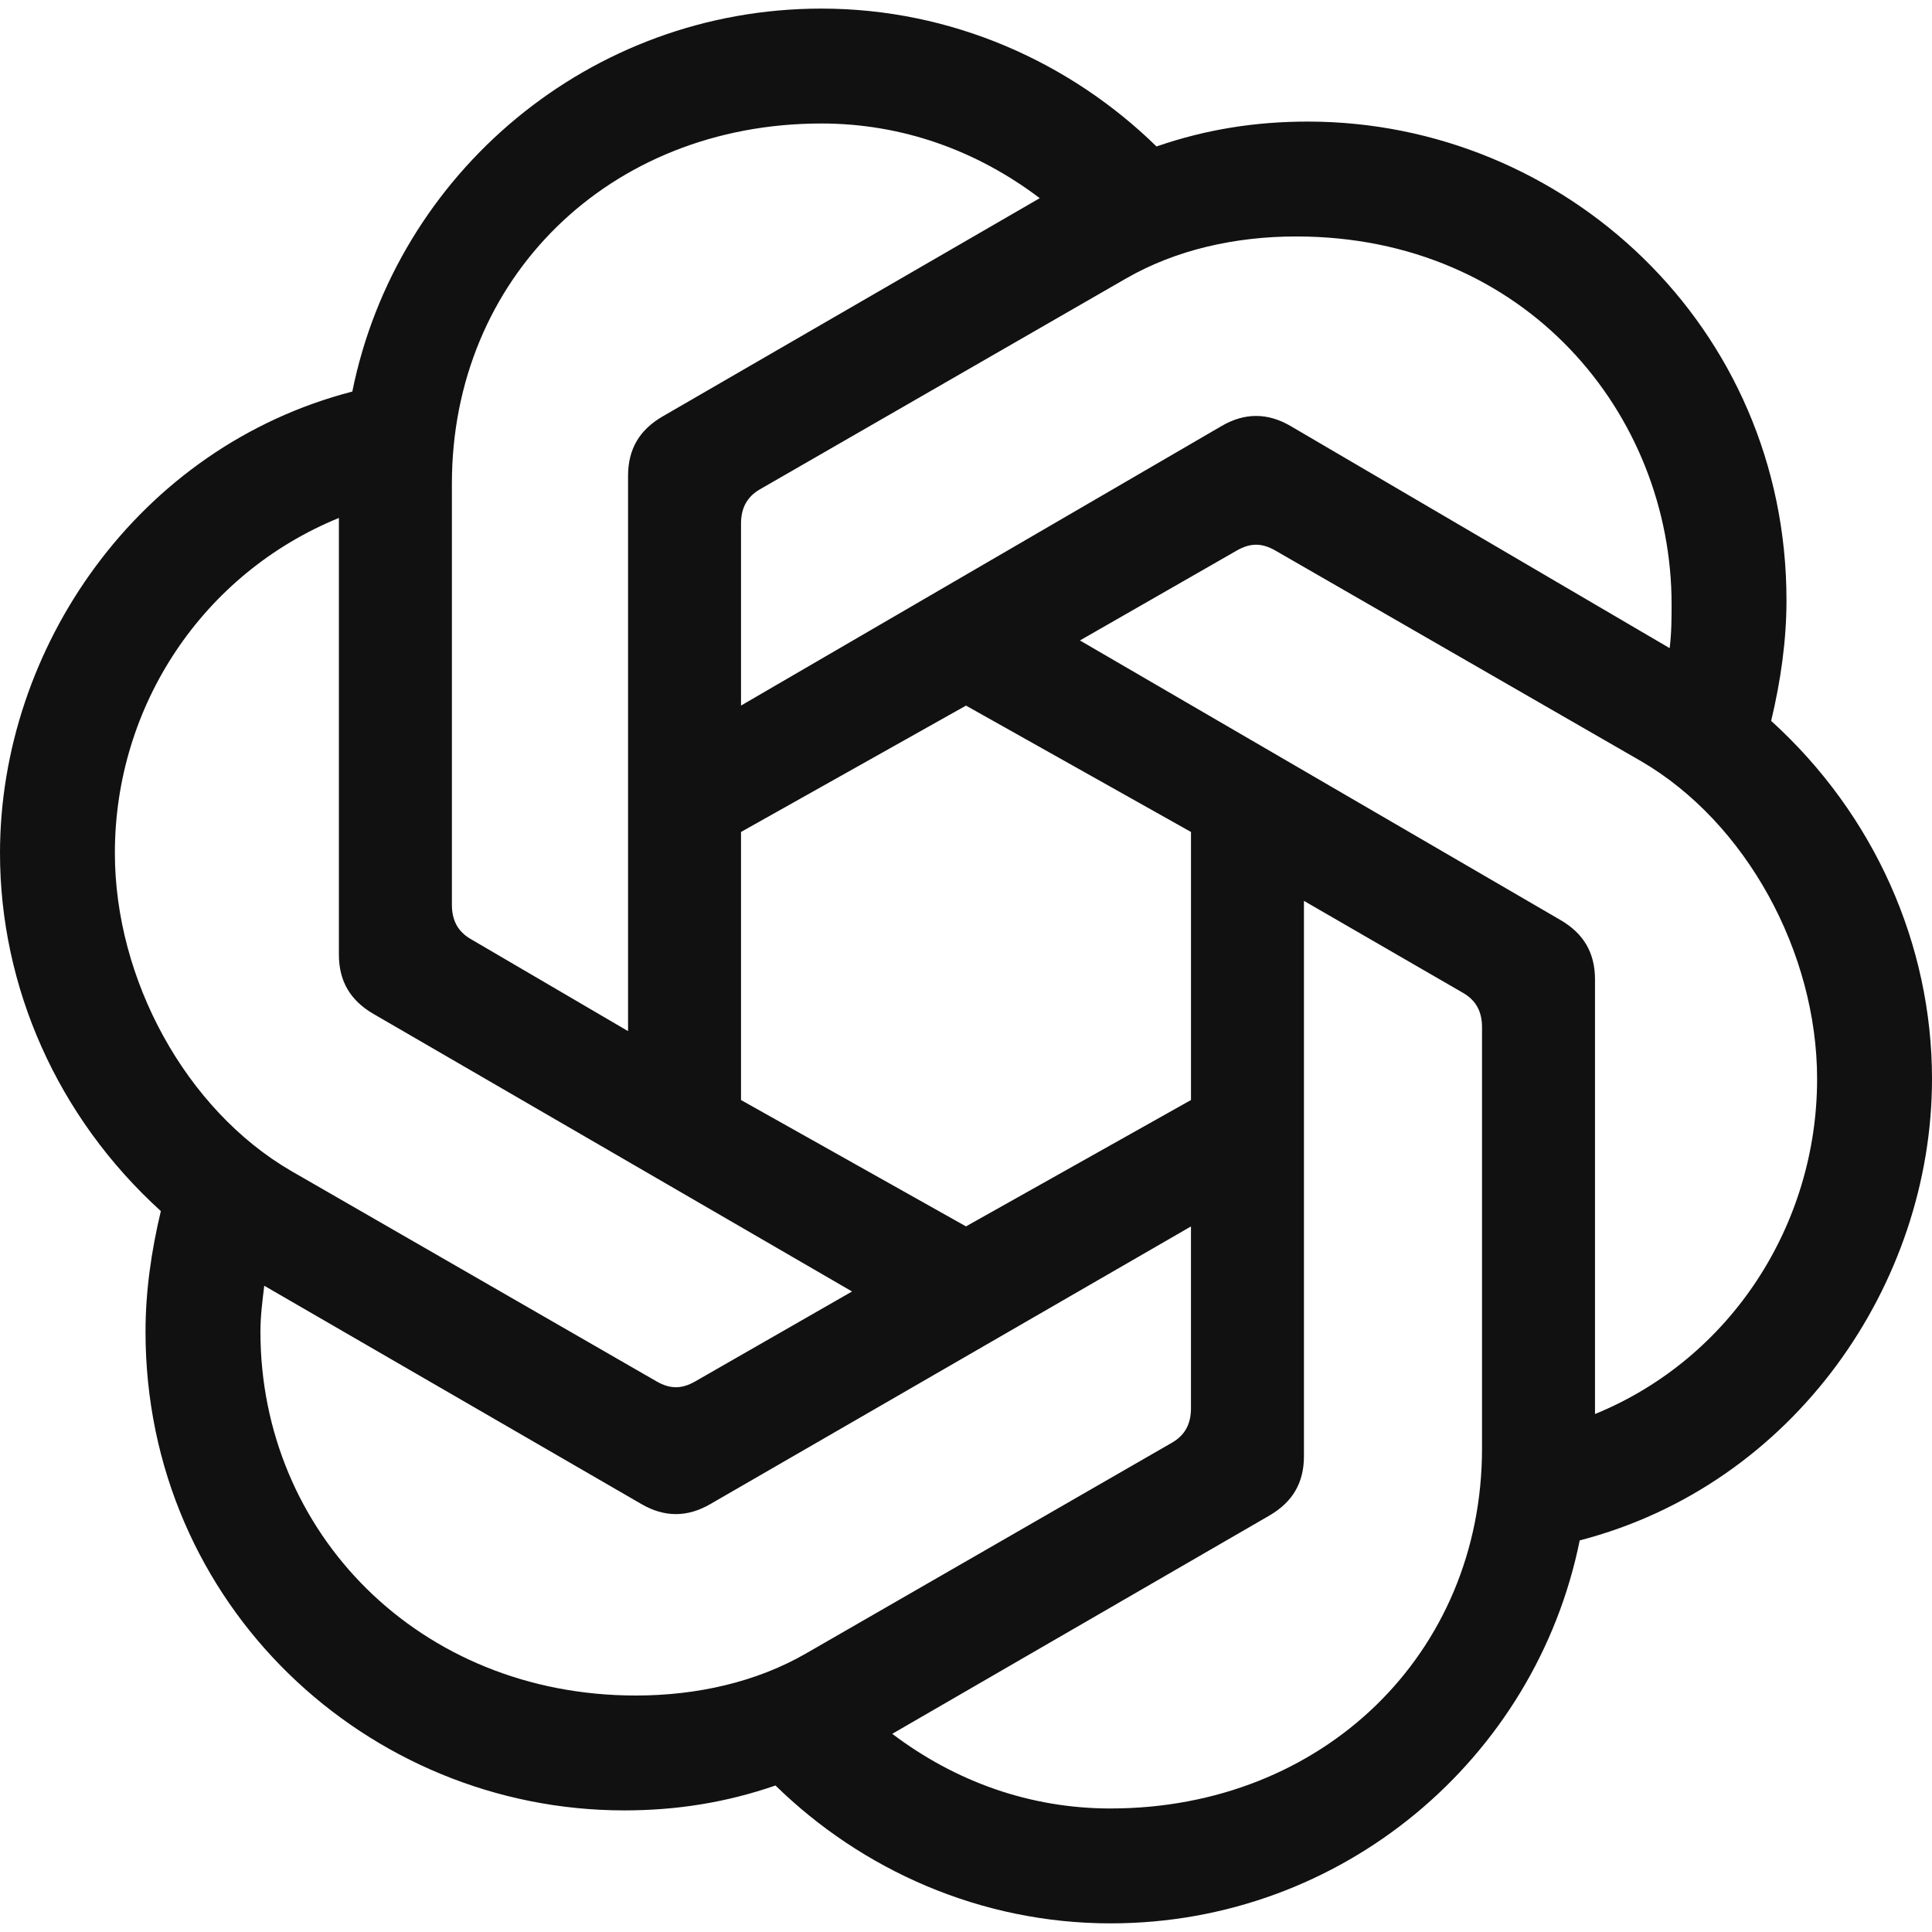
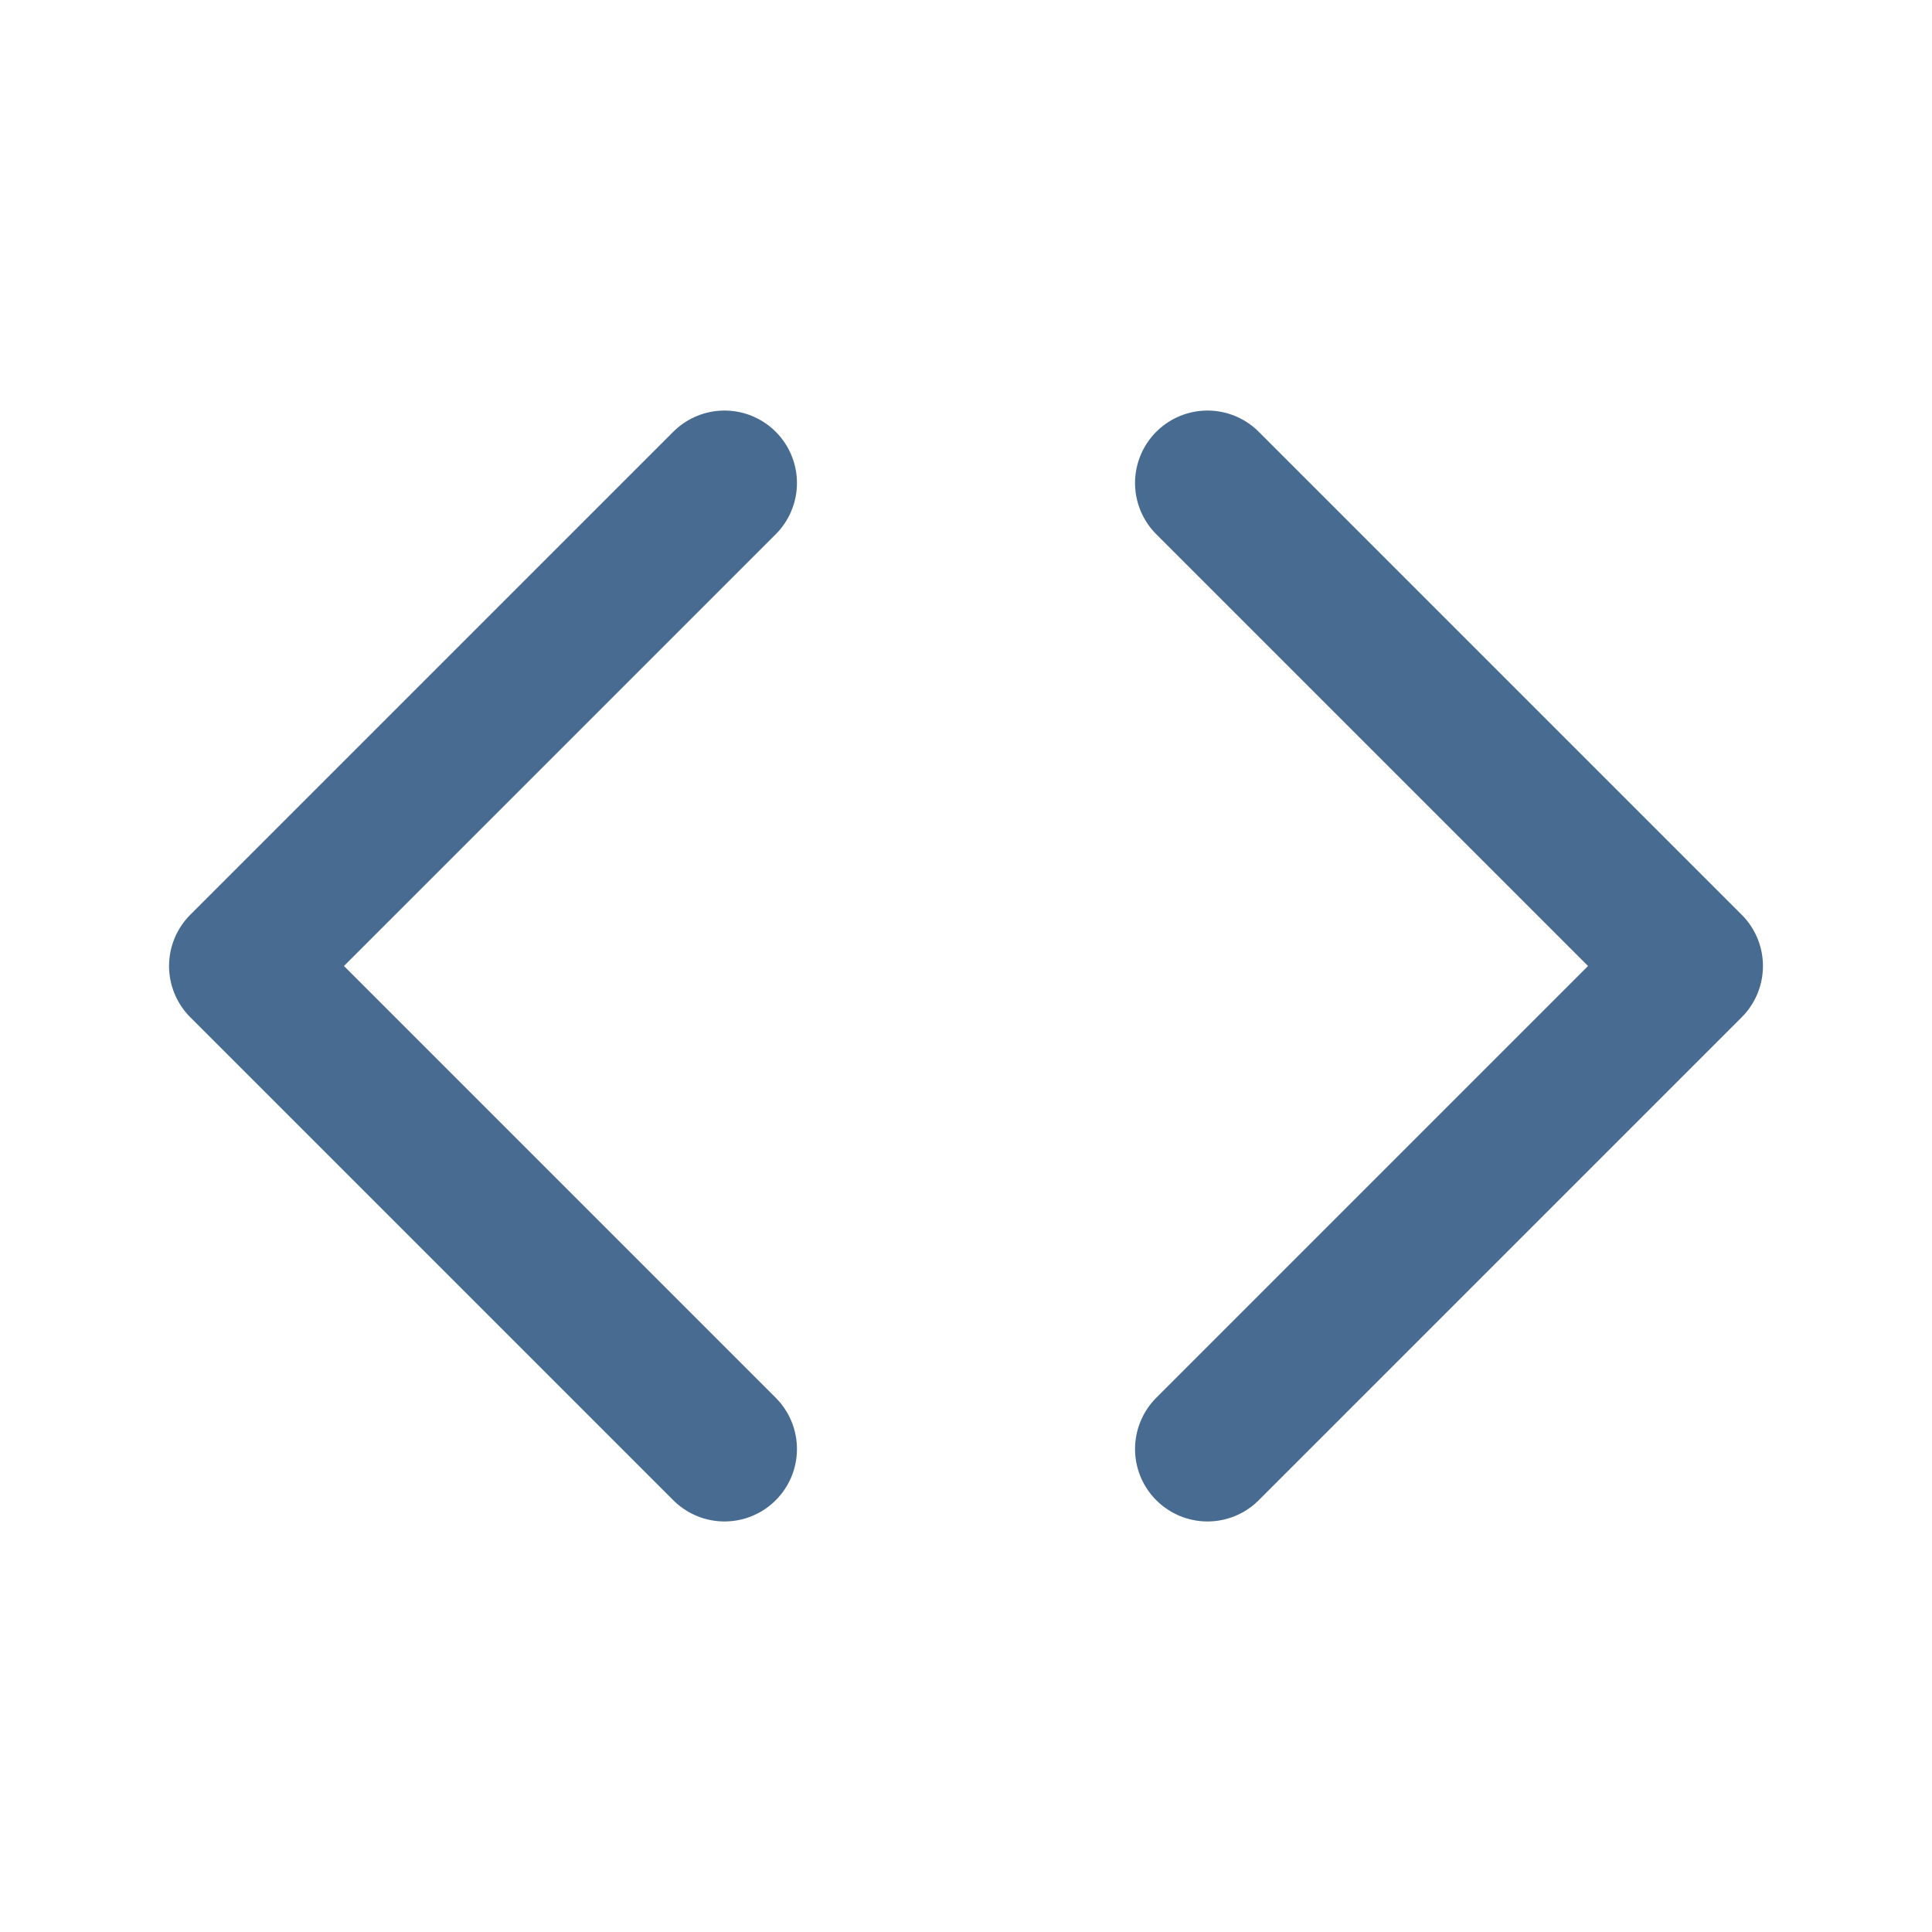
- <svg xmlns="http://www.w3.org/2000/svg" fill="#111111" role="img" viewBox="0 0 100 100">
-   <path d="M38.355 36.52v-9.415c0-.793.297-1.388.99-1.784l18.93-10.902c2.578-1.486 5.65-2.18 8.82-2.18 11.894 0 19.426 9.218 19.426 19.029 0 .694 0 1.486-.1 2.28L66.799 22.05c-1.189-.694-2.379-.694-3.568 0L38.355 36.52Zm44.202 36.67V50.694c0-1.388-.596-2.38-1.785-3.073L55.897 33.15l8.126-4.658c.694-.396 1.289-.396 1.982 0l18.93 10.902c5.452 3.172 9.118 9.91 9.118 16.452 0 7.531-4.46 14.47-11.496 17.344Zm-50.05-19.82-8.127-4.757c-.693-.396-.99-.99-.99-1.784V25.025c0-10.605 8.126-18.633 19.127-18.633 4.163 0 8.028 1.388 11.3 3.865l-19.525 11.3c-1.189.693-1.784 1.684-1.784 3.072v28.74ZM50 63.478l-11.645-6.541V43.062L50 36.522l11.645 6.54v13.875L50 63.477Zm7.483 30.129c-4.163 0-8.028-1.388-11.3-3.865l19.525-11.3c1.189-.693 1.784-1.684 1.784-3.071V46.629l8.226 4.757c.694.396.991.991.991 1.784v21.803c0 10.605-8.226 18.633-19.226 18.633v.001Zm-23.49-22.101-18.93-10.902c-5.45-3.172-9.117-9.91-9.117-16.451 0-7.632 4.559-14.47 11.595-17.344v22.596c0 1.388.595 2.379 1.784 3.072l24.777 14.37-8.126 4.659c-.694.396-1.289.396-1.982 0ZM32.905 87.76c-11.2 0-19.425-8.425-19.425-18.83 0-.794.1-1.587.198-2.38L33.2 77.85c1.189.693 2.379.693 3.568 0l24.876-14.37v9.415c0 .793-.298 1.388-.992 1.784L41.724 85.58c-2.576 1.486-5.649 2.18-8.82 2.18h.001Zm24.579 11.793c11.992 0 22.001-8.523 24.281-19.822C92.864 76.857 100 66.451 100 55.846c0-6.937-2.973-13.676-8.325-18.533.496-2.081.793-4.163.793-6.243 0-14.172-11.496-24.777-24.777-24.777-2.676 0-5.253.396-7.83 1.288C55.401 3.221 49.257.445 42.517.445c-11.992 0-22.001 8.523-24.281 19.822C7.136 23.14 0 33.547 0 44.152c0 6.938 2.973 13.676 8.325 18.533-.496 2.081-.793 4.163-.793 6.243 0 14.172 11.497 24.778 24.777 24.778 2.676 0 5.253-.397 7.83-1.289 4.459 4.36 10.604 7.136 17.344 7.136Z" />
+ <svg xmlns="http://www.w3.org/2000/svg" viewBox="0 0 24 24" fill="none" stroke="#476B91" stroke-width="1.8" stroke-linecap="round" stroke-linejoin="round">
+   <path d="m9 6-6 6 6 6m6-12 6 6-6 6" />
</svg>
